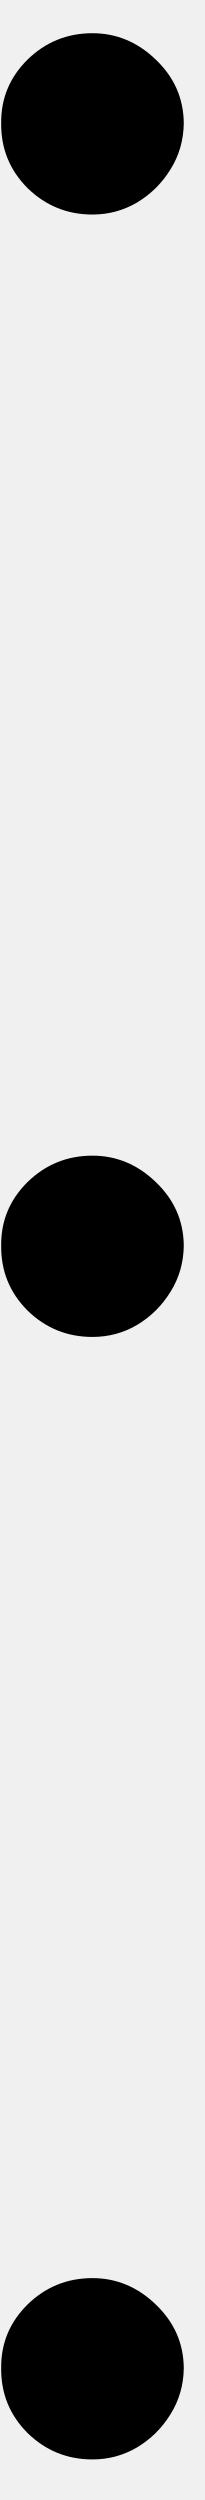
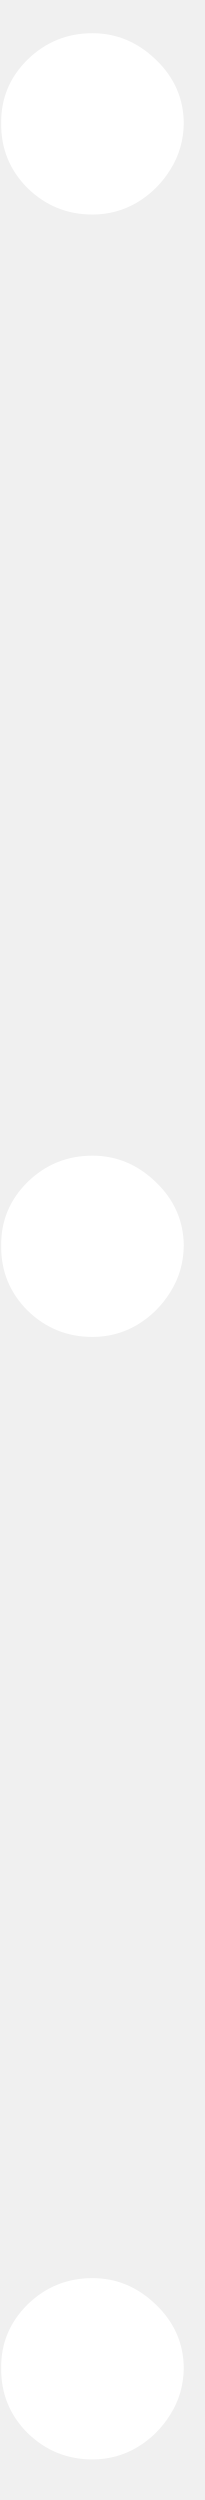
<svg xmlns="http://www.w3.org/2000/svg" width="4" height="49" viewBox="0 0 4 49" fill="none">
-   <path d="M1.812 4.205C1.318 4.205 0.894 4.032 0.54 3.687C0.191 3.337 0.018 2.913 0.023 2.415C0.018 1.929 0.191 1.513 0.54 1.168C0.894 0.823 1.318 0.651 1.812 0.651C2.281 0.651 2.695 0.823 3.053 1.168C3.415 1.513 3.598 1.929 3.602 2.415C3.598 2.747 3.511 3.05 3.34 3.322C3.174 3.591 2.957 3.806 2.688 3.968C2.42 4.126 2.128 4.205 1.812 4.205ZM1.812 26.204C1.318 26.204 0.894 26.032 0.54 25.687C0.191 25.337 0.018 24.913 0.023 24.415C0.018 23.929 0.191 23.514 0.54 23.168C0.894 22.823 1.318 22.651 1.812 22.651C2.281 22.651 2.695 22.823 3.053 23.168C3.415 23.514 3.598 23.929 3.602 24.415C3.598 24.747 3.511 25.05 3.34 25.322C3.174 25.591 2.957 25.806 2.688 25.968C2.42 26.126 2.128 26.204 1.812 26.204ZM1.812 48.205C1.318 48.205 0.894 48.032 0.54 47.687C0.191 47.337 0.018 46.913 0.023 46.415C0.018 45.929 0.191 45.514 0.54 45.168C0.894 44.823 1.318 44.651 1.812 44.651C2.281 44.651 2.695 44.823 3.053 45.168C3.415 45.514 3.598 45.929 3.602 46.415C3.598 46.747 3.511 47.05 3.34 47.322C3.174 47.591 2.957 47.806 2.688 47.968C2.42 48.126 2.128 48.205 1.812 48.205Z" fill="black" />
+   <path d="M1.812 4.205C1.318 4.205 0.894 4.032 0.54 3.687C0.191 3.337 0.018 2.913 0.023 2.415C0.018 1.929 0.191 1.513 0.54 1.168C0.894 0.823 1.318 0.651 1.812 0.651C2.281 0.651 2.695 0.823 3.053 1.168C3.415 1.513 3.598 1.929 3.602 2.415C3.598 2.747 3.511 3.05 3.34 3.322C3.174 3.591 2.957 3.806 2.688 3.968C2.42 4.126 2.128 4.205 1.812 4.205ZM1.812 26.204C1.318 26.204 0.894 26.032 0.54 25.687C0.191 25.337 0.018 24.913 0.023 24.415C0.018 23.929 0.191 23.514 0.54 23.168C0.894 22.823 1.318 22.651 1.812 22.651C2.281 22.651 2.695 22.823 3.053 23.168C3.415 23.514 3.598 23.929 3.602 24.415C3.598 24.747 3.511 25.05 3.34 25.322C3.174 25.591 2.957 25.806 2.688 25.968C2.42 26.126 2.128 26.204 1.812 26.204ZM1.812 48.205C1.318 48.205 0.894 48.032 0.54 47.687C0.191 47.337 0.018 46.913 0.023 46.415C0.018 45.929 0.191 45.514 0.54 45.168C0.894 44.823 1.318 44.651 1.812 44.651C2.281 44.651 2.695 44.823 3.053 45.168C3.415 45.514 3.598 45.929 3.602 46.415C3.598 46.747 3.511 47.05 3.34 47.322C3.174 47.591 2.957 47.806 2.688 47.968C2.42 48.126 2.128 48.205 1.812 48.205Z" fill="white" />
</svg>
